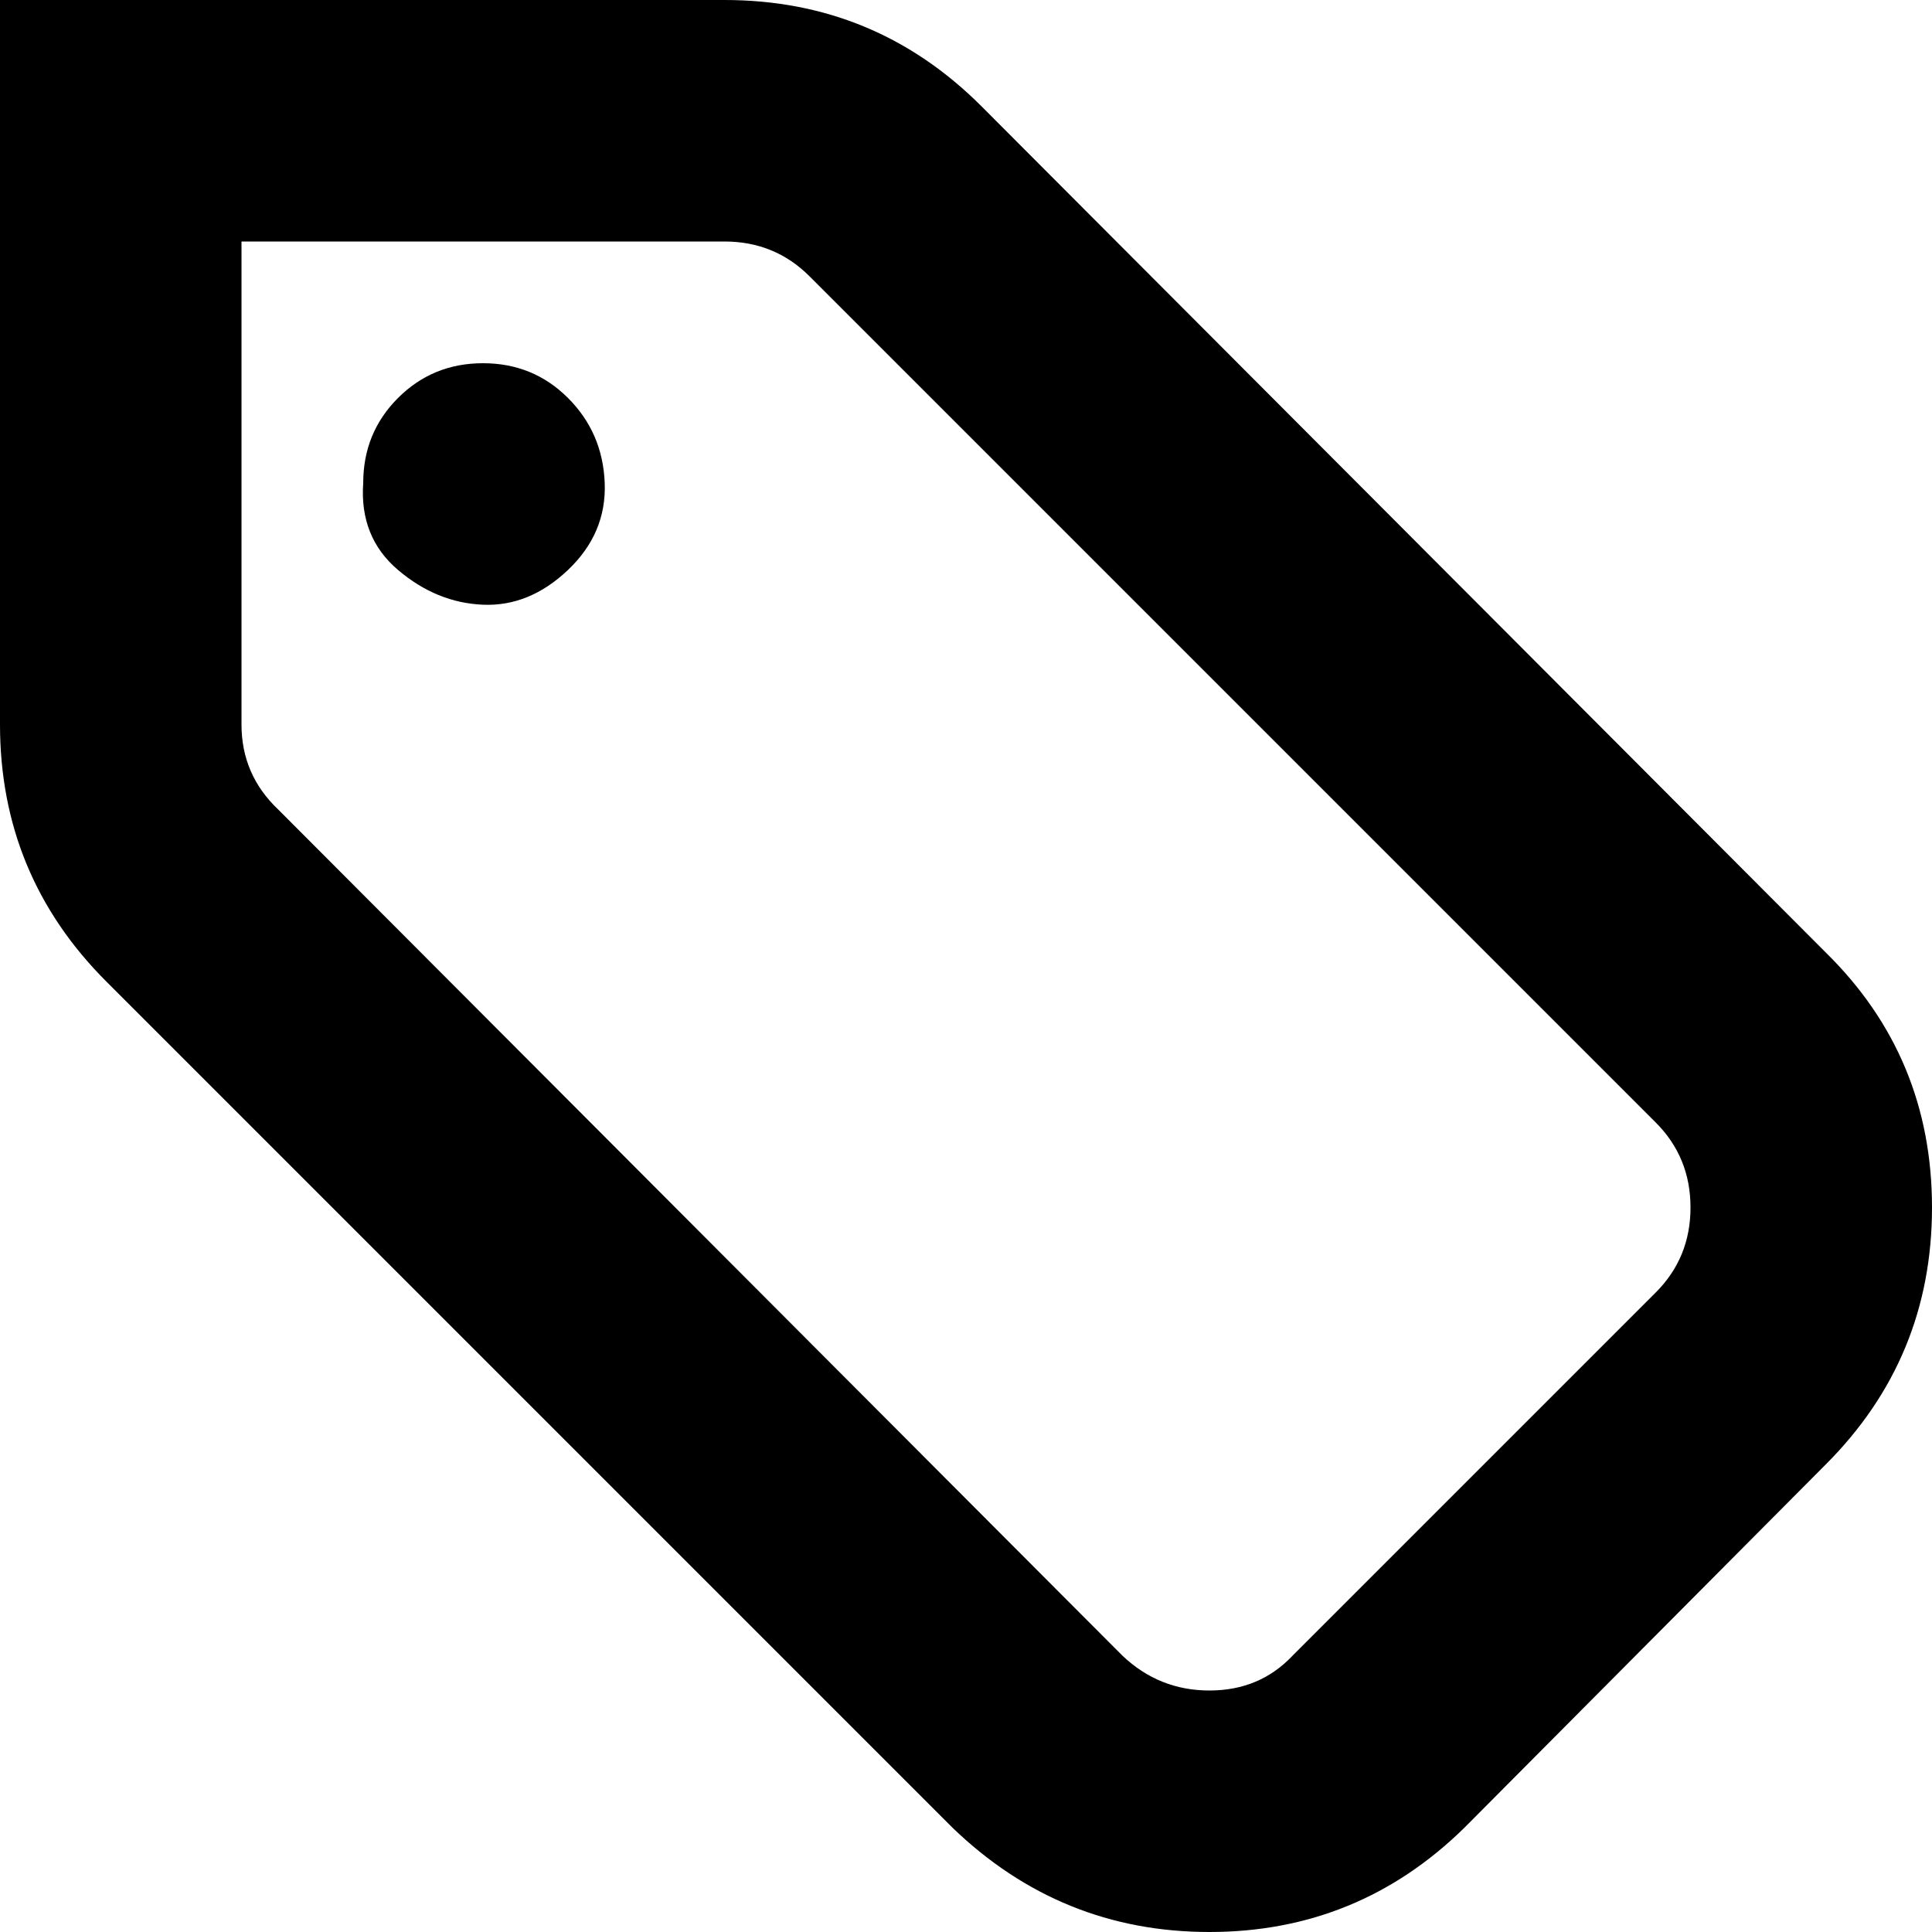
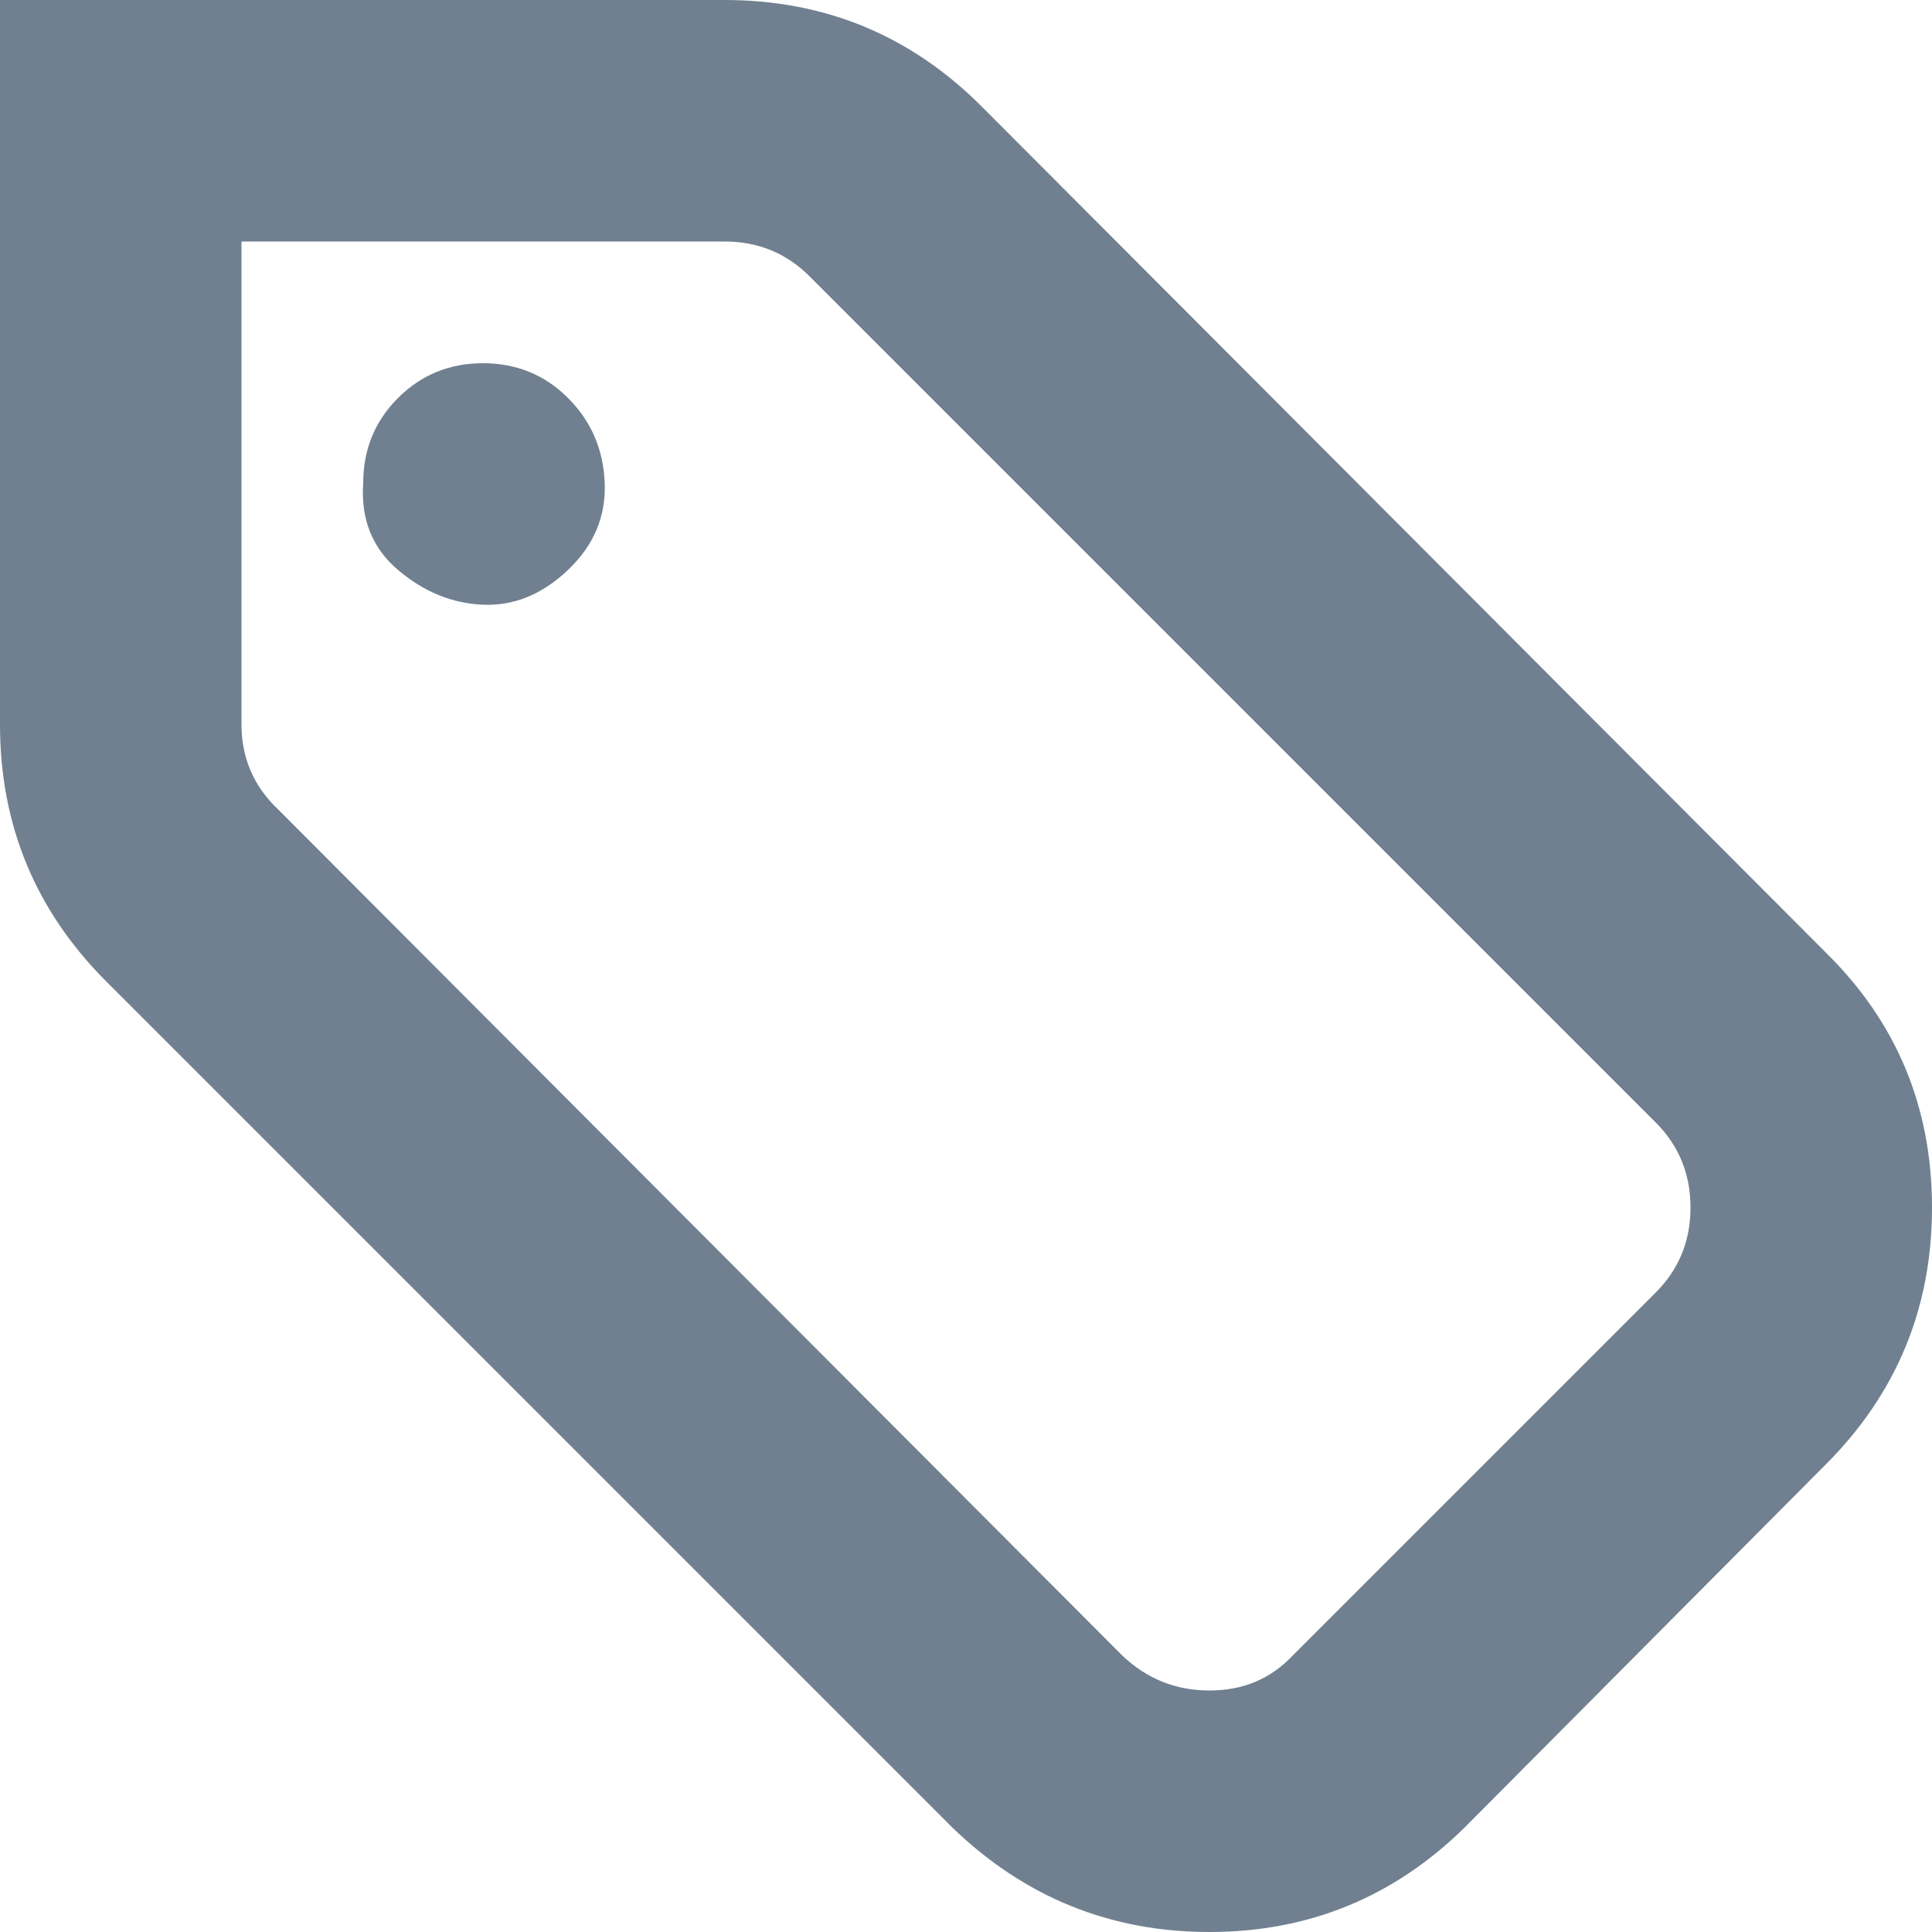
- <svg xmlns="http://www.w3.org/2000/svg" fill="#000000" width="800px" height="800px" viewBox="0 0 32 32" version="1.1">
+ <svg xmlns="http://www.w3.org/2000/svg" fill="slategray" width="800px" height="800px" viewBox="0 0 32 32" version="1.1">
  <path d="M0 12v-12h12q2.496 0 4.256 1.76l13.984 14.016q1.76 1.728 1.76 4.224t-1.76 4.256l-5.984 6.016q-1.76 1.728-4.224 1.728t-4.256-1.728l-14.016-14.016q-1.76-1.76-1.76-4.256zM4 12q0 0.832 0.608 1.408l13.984 14.016q0.608 0.576 1.44 0.576t1.376-0.576l6.016-6.016q0.576-0.576 0.576-1.408t-0.576-1.408l-14.016-14.016q-0.576-0.576-1.408-0.576h-8v8zM6.016 8q0-0.832 0.576-1.408t1.408-0.576 1.408 0.576 0.608 1.408-0.608 1.44-1.408 0.576-1.408-0.576-0.576-1.44z" />
</svg>
